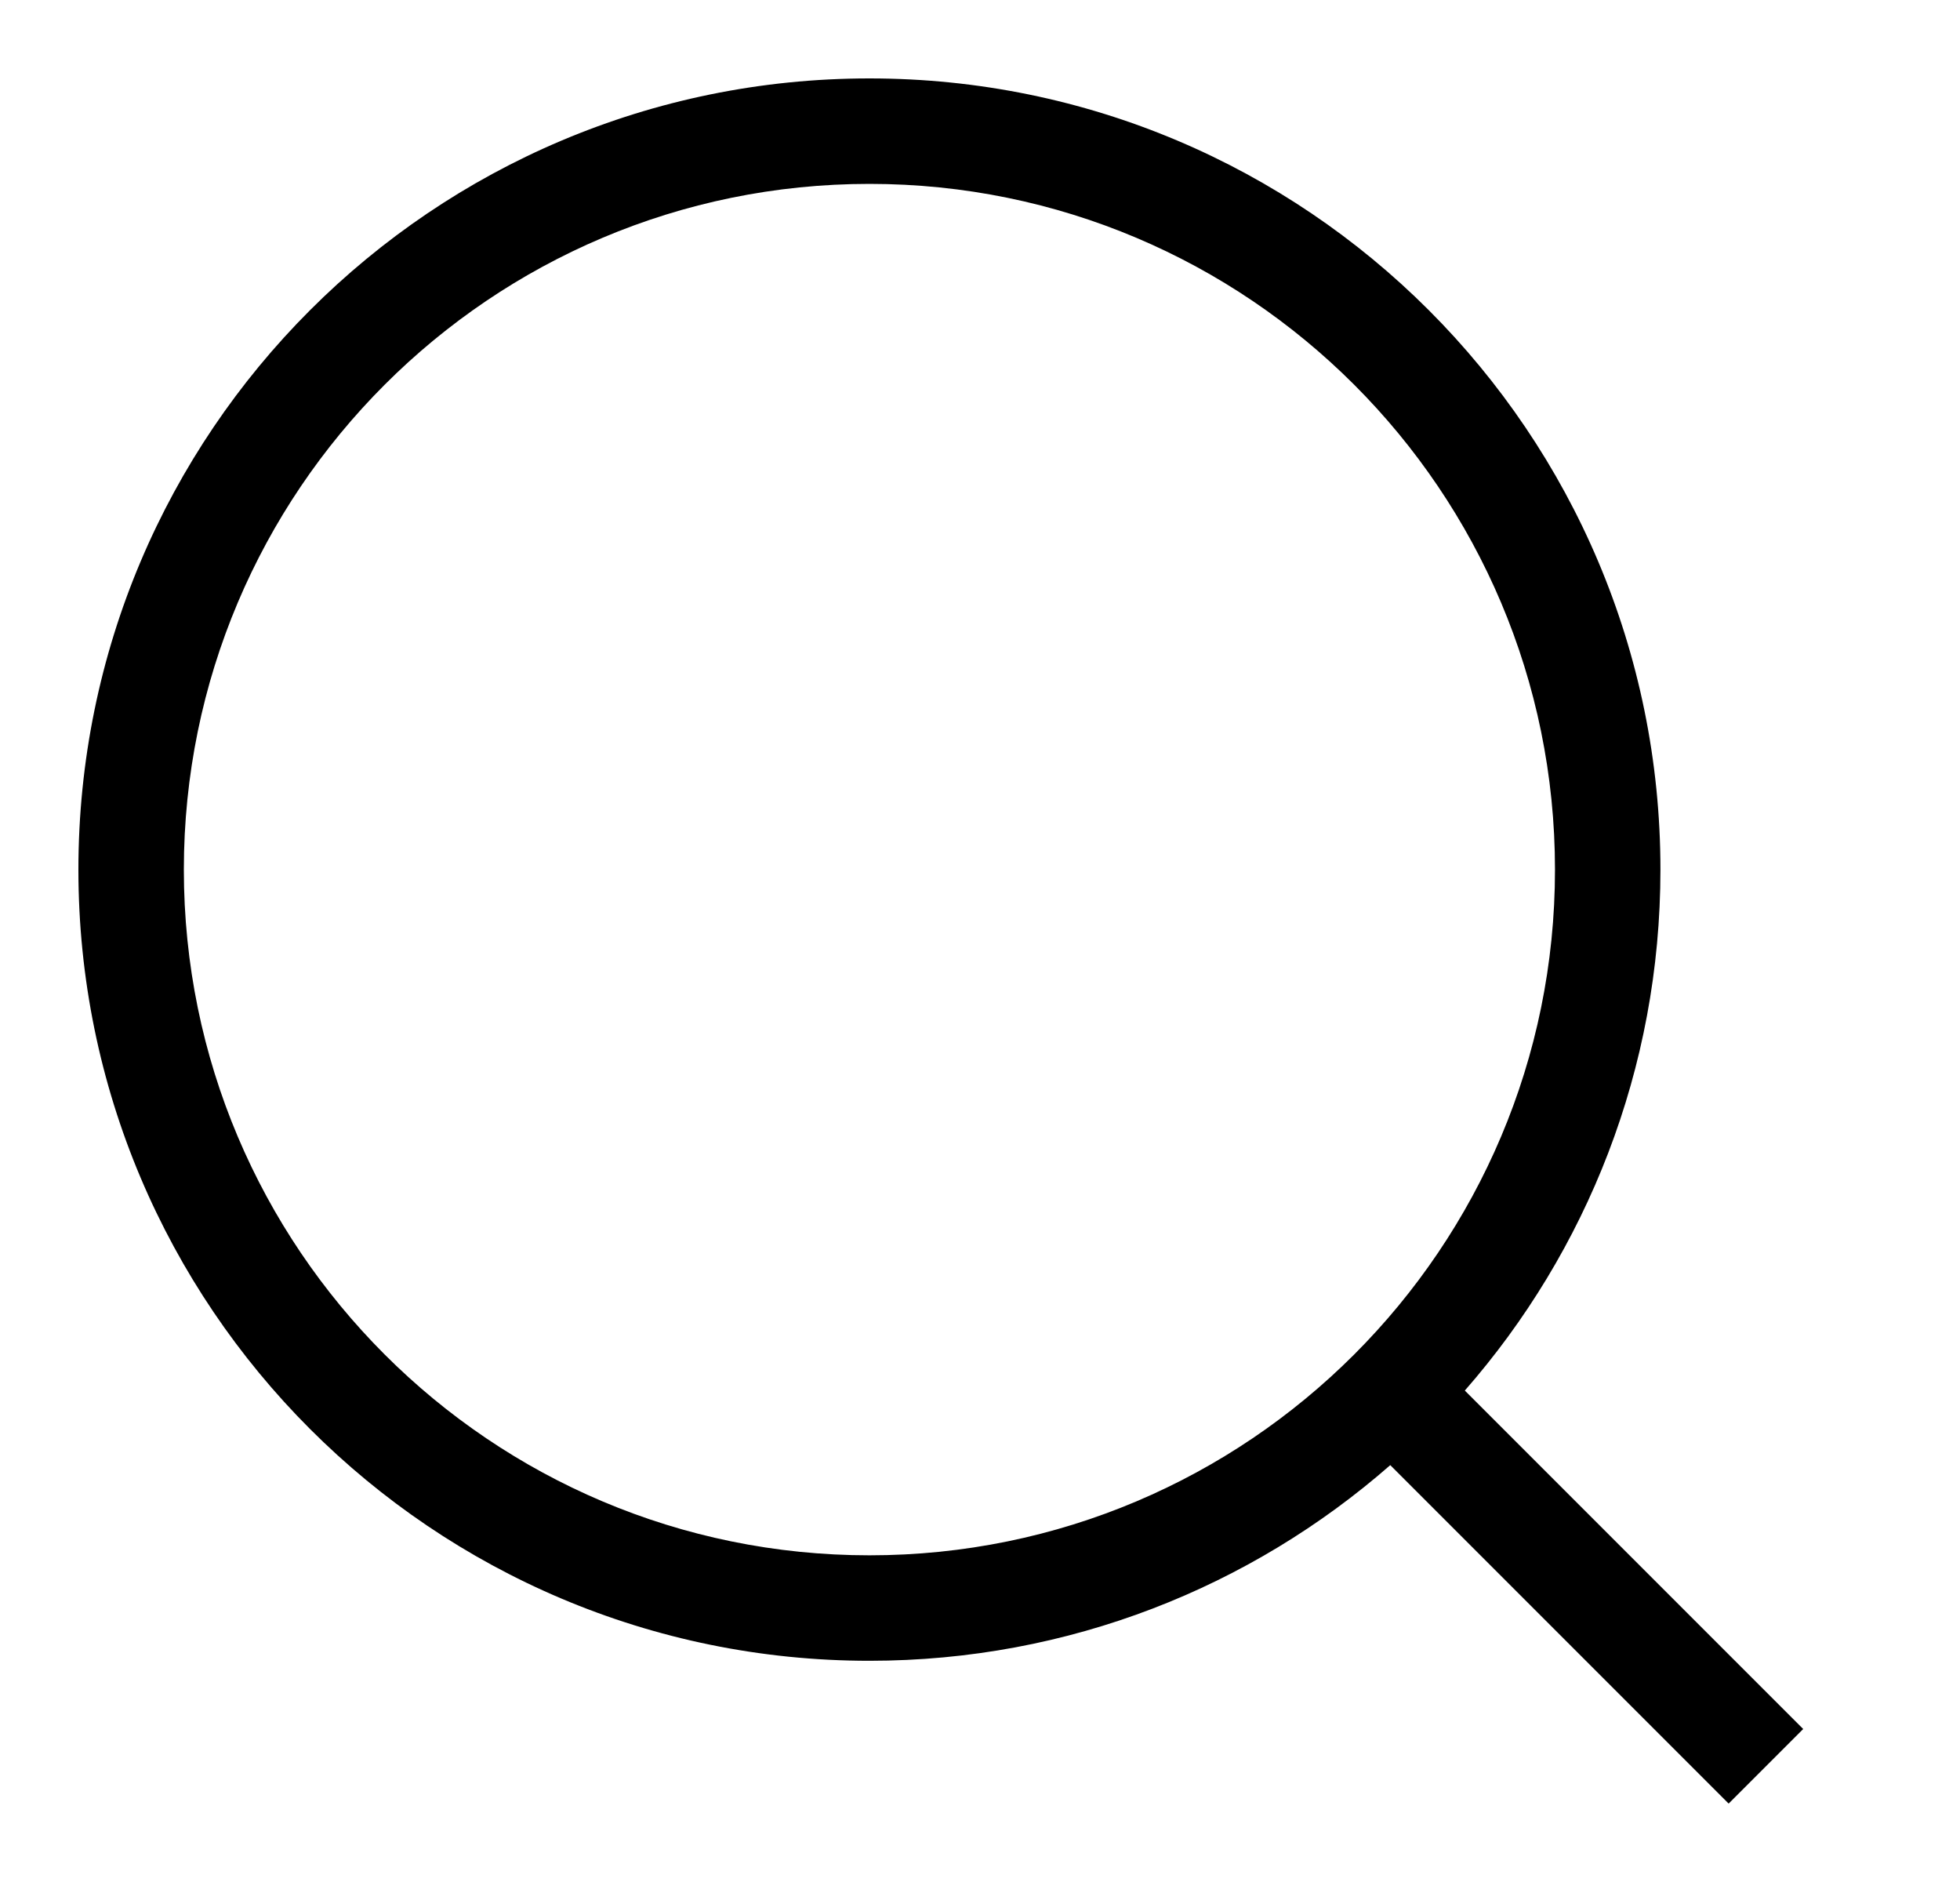
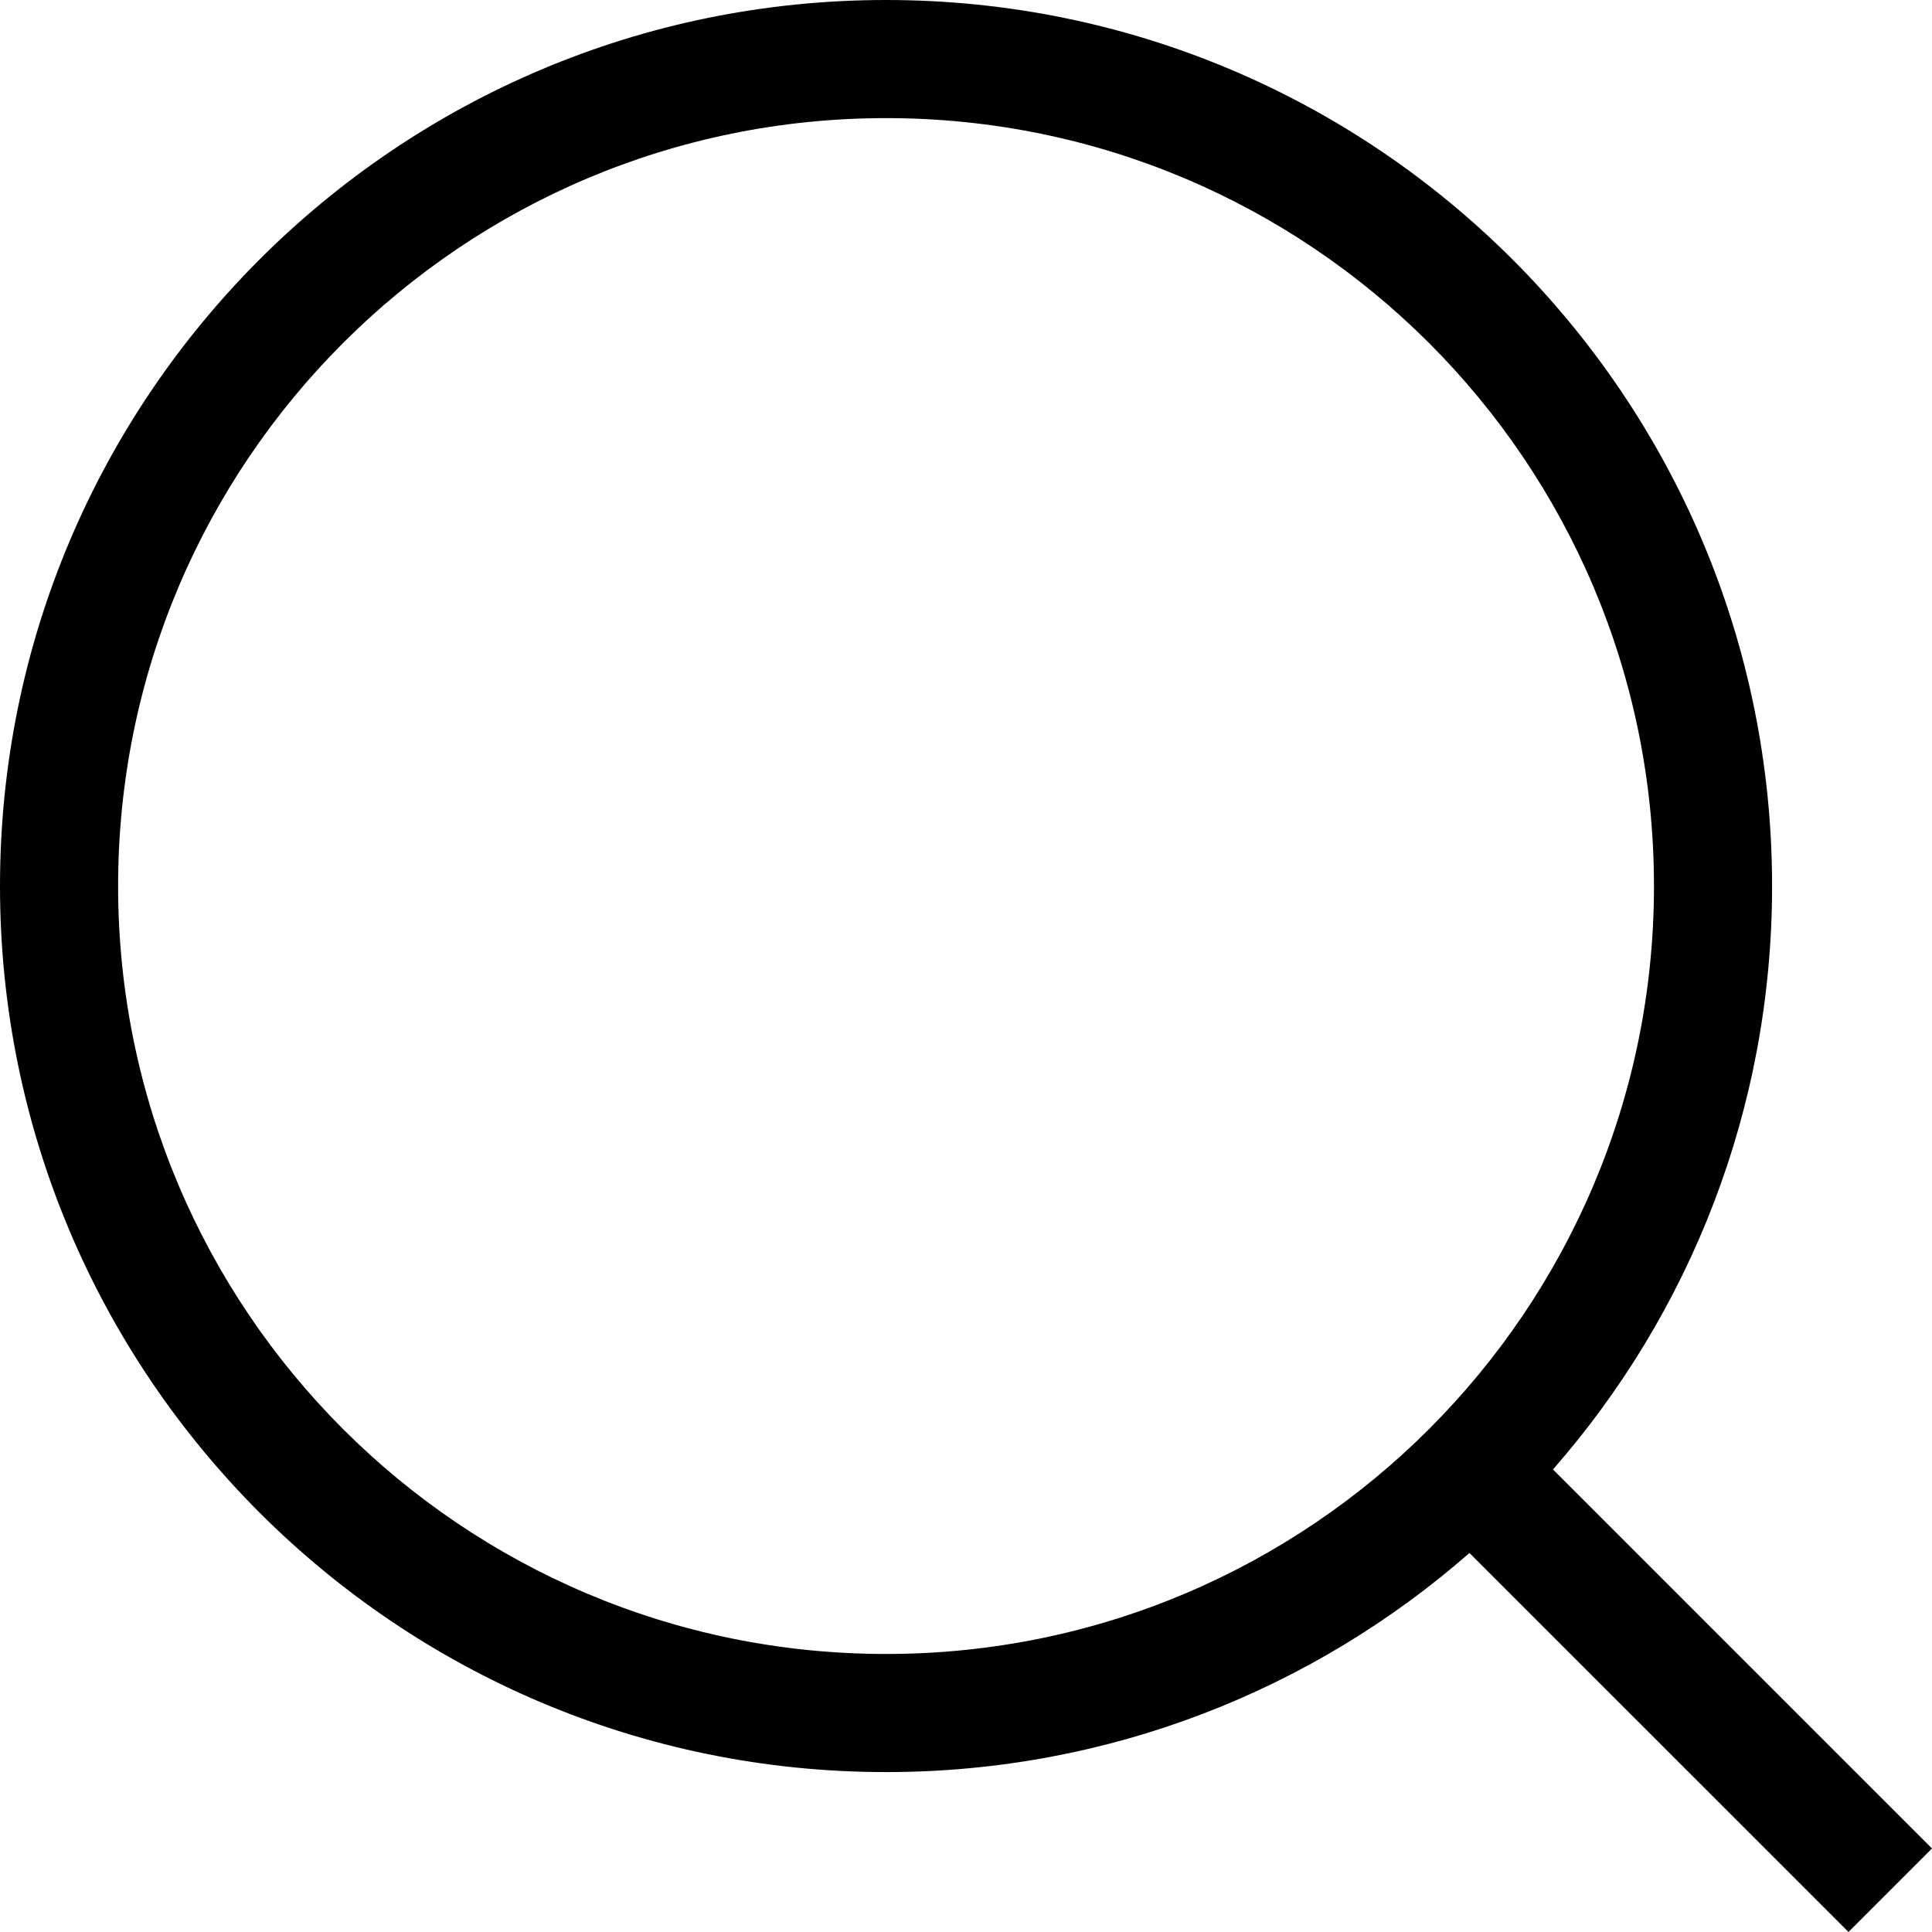
- <svg xmlns="http://www.w3.org/2000/svg" width="25" height="24" viewBox="0 0 25 24" fill="none">
-   <path fill-rule="evenodd" clip-rule="evenodd" d="M19.834 11.09C19.834 15.919 15.919 19.834 11.09 19.834C6.26 19.834 2.345 15.919 2.345 11.09C2.345 6.26 6.26 2.345 11.09 2.345C15.919 2.345 19.834 6.26 19.834 11.09ZM17.733 18.684C15.958 20.238 13.634 21.179 11.09 21.179C5.517 21.179 1 16.662 1 11.09C1 5.517 5.517 1 11.09 1C16.662 1 21.179 5.517 21.179 11.09C21.179 13.634 20.238 15.958 18.684 17.733L23 22.049L22.049 23L17.733 18.684Z" fill="black" />
+ <svg xmlns="http://www.w3.org/2000/svg" width="22" height="22" viewBox="0 0 22 22" fill="none">
+   <path fill-rule="evenodd" clip-rule="evenodd" d="M18.834 10.09C18.834 14.919 14.919 18.834 10.09 18.834C5.26 18.834 1.345 14.919 1.345 10.09C1.345 5.26 5.26 1.345 10.09 1.345C14.919 1.345 18.834 5.26 18.834 10.09ZM16.733 17.684C14.958 19.238 12.634 20.179 10.09 20.179C4.517 20.179 0 15.662 0 10.09C0 4.517 4.517 0 10.09 0C15.662 0 20.179 4.517 20.179 10.09C20.179 12.634 19.238 14.958 17.684 16.733L22 21.049L21.049 22L16.733 17.684Z" fill="black" />
</svg>
